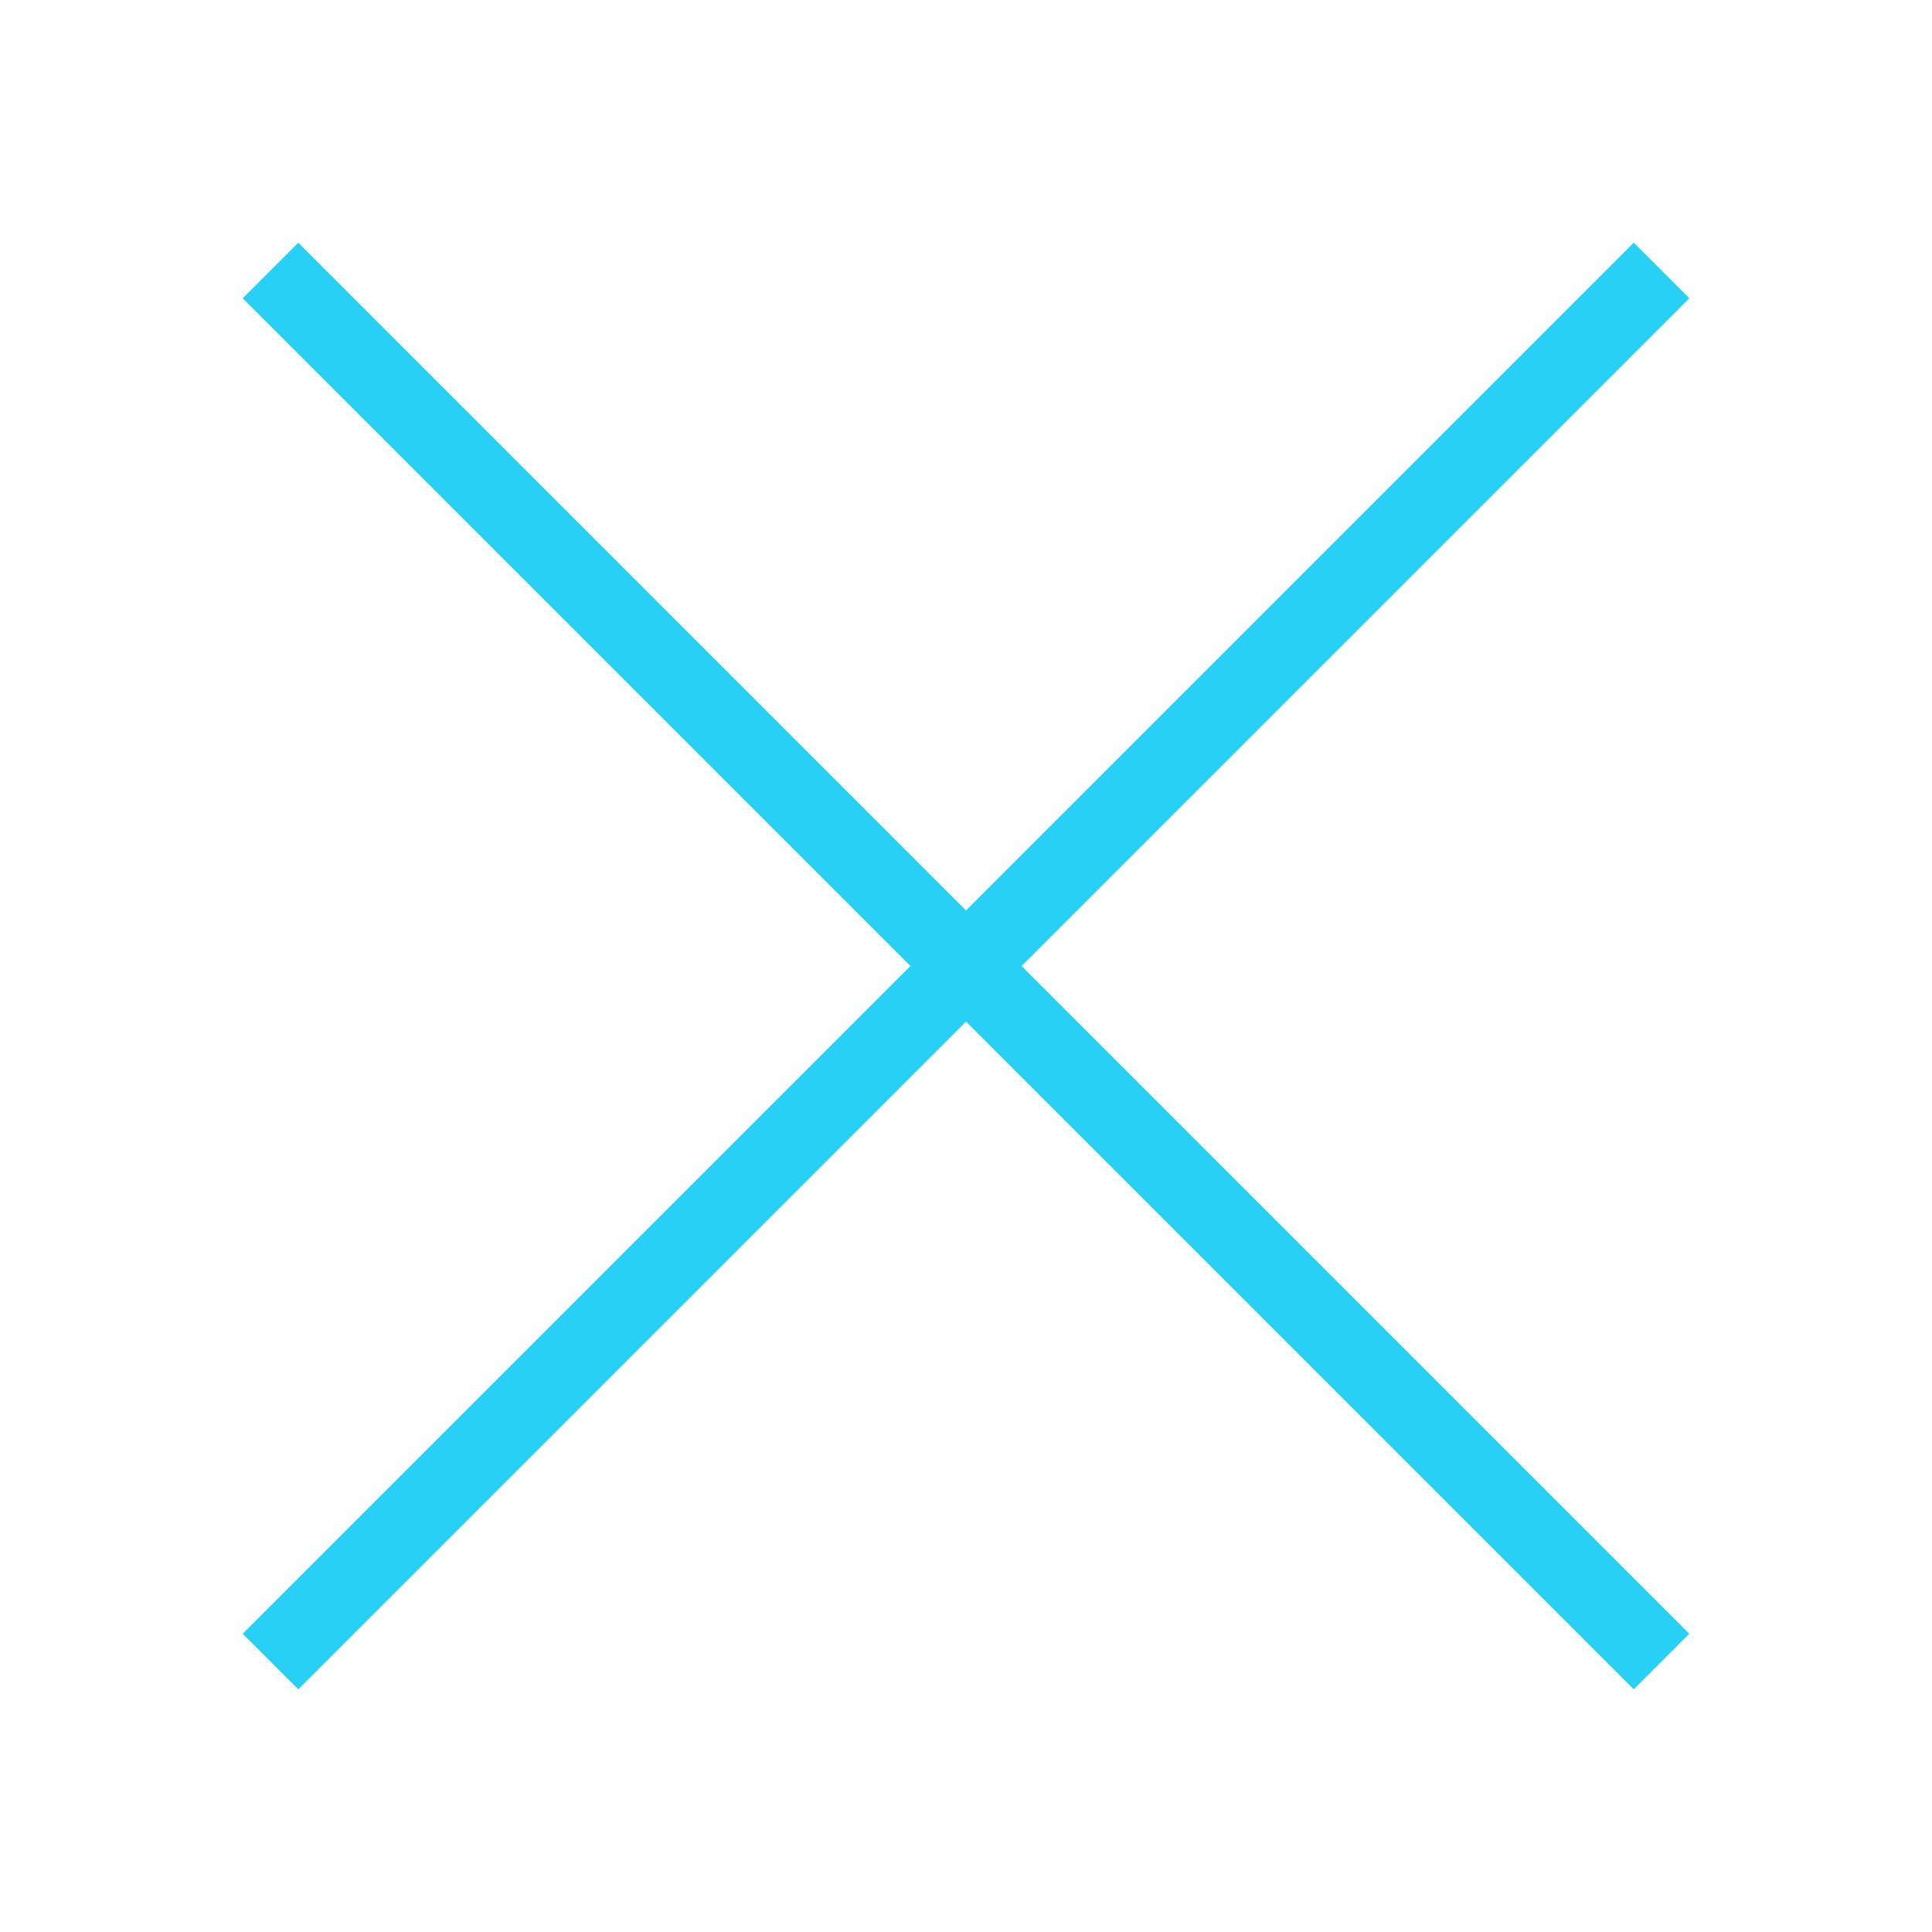
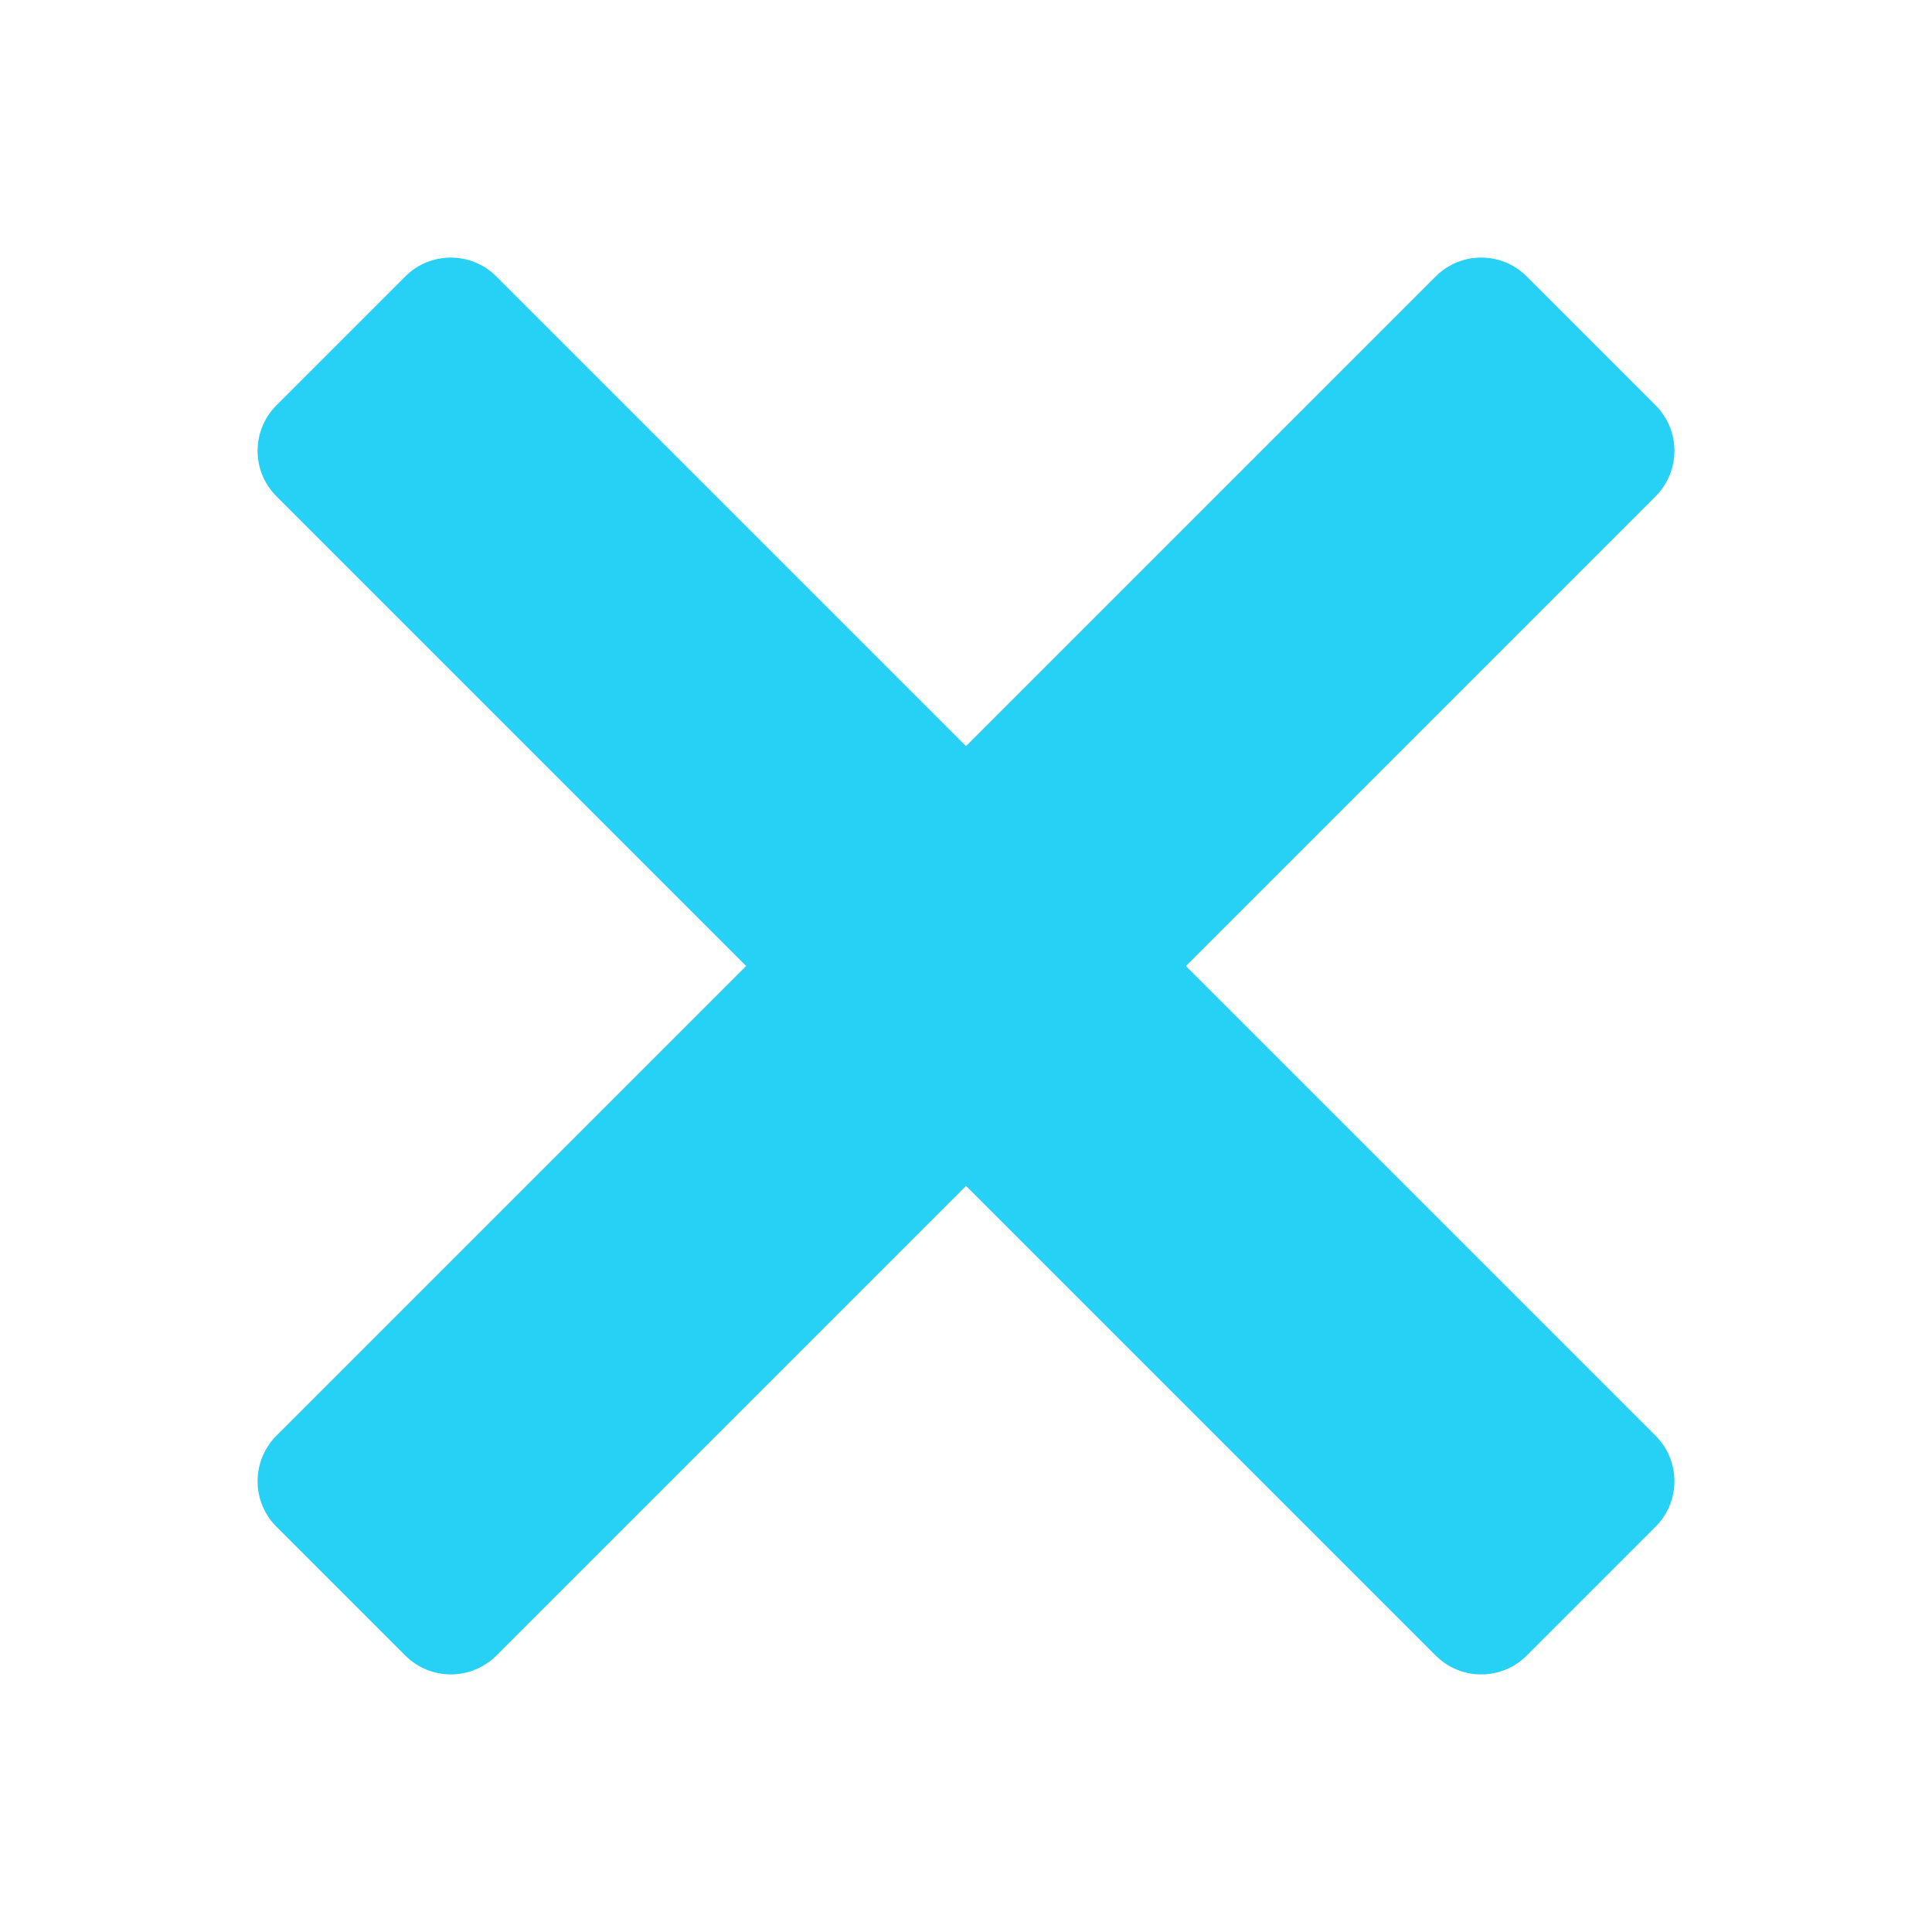
- <svg xmlns="http://www.w3.org/2000/svg" viewBox="0,0,256,256" width="50px" height="50px" fill-rule="nonzero">
+ <svg xmlns="http://www.w3.org/2000/svg" viewBox="0,0,256,256" width="30px" height="30px" fill-rule="nonzero">
  <g fill="#27d0f5" fill-rule="nonzero" stroke="none" stroke-width="1" stroke-linecap="butt" stroke-linejoin="miter" stroke-miterlimit="10" stroke-dasharray="" stroke-dashoffset="0" font-family="none" font-weight="none" font-size="none" text-anchor="none" style="mix-blend-mode: normal">
-     <g transform="scale(5.12,5.12)">
-       <path d="M7.719,6.281l-1.438,1.438l17.281,17.281l-17.281,17.281l1.438,1.438l17.281,-17.281l17.281,17.281l1.438,-1.438l-17.281,-17.281l17.281,-17.281l-1.438,-1.438l-17.281,17.281z" />
+     <g transform="scale(8.53333,8.53333)">
+       <path d="M7,4c-0.256,0 -0.512,0.097 -0.707,0.293l-2,2c-0.391,0.391 -0.391,1.024 0,1.414l7.293,7.293l-7.293,7.293c-0.391,0.391 -0.391,1.024 0,1.414l2,2c0.391,0.391 1.024,0.391 1.414,0l7.293,-7.293l7.293,7.293c0.39,0.391 1.024,0.391 1.414,0l2,-2c0.391,-0.391 0.391,-1.024 0,-1.414l-7.293,-7.293l7.293,-7.293c0.391,-0.39 0.391,-1.024 0,-1.414l-2,-2c-0.391,-0.391 -1.024,-0.391 -1.414,0l-7.293,7.293l-7.293,-7.293c-0.196,-0.196 -0.451,-0.293 -0.707,-0.293z" />
    </g>
  </g>
</svg>
